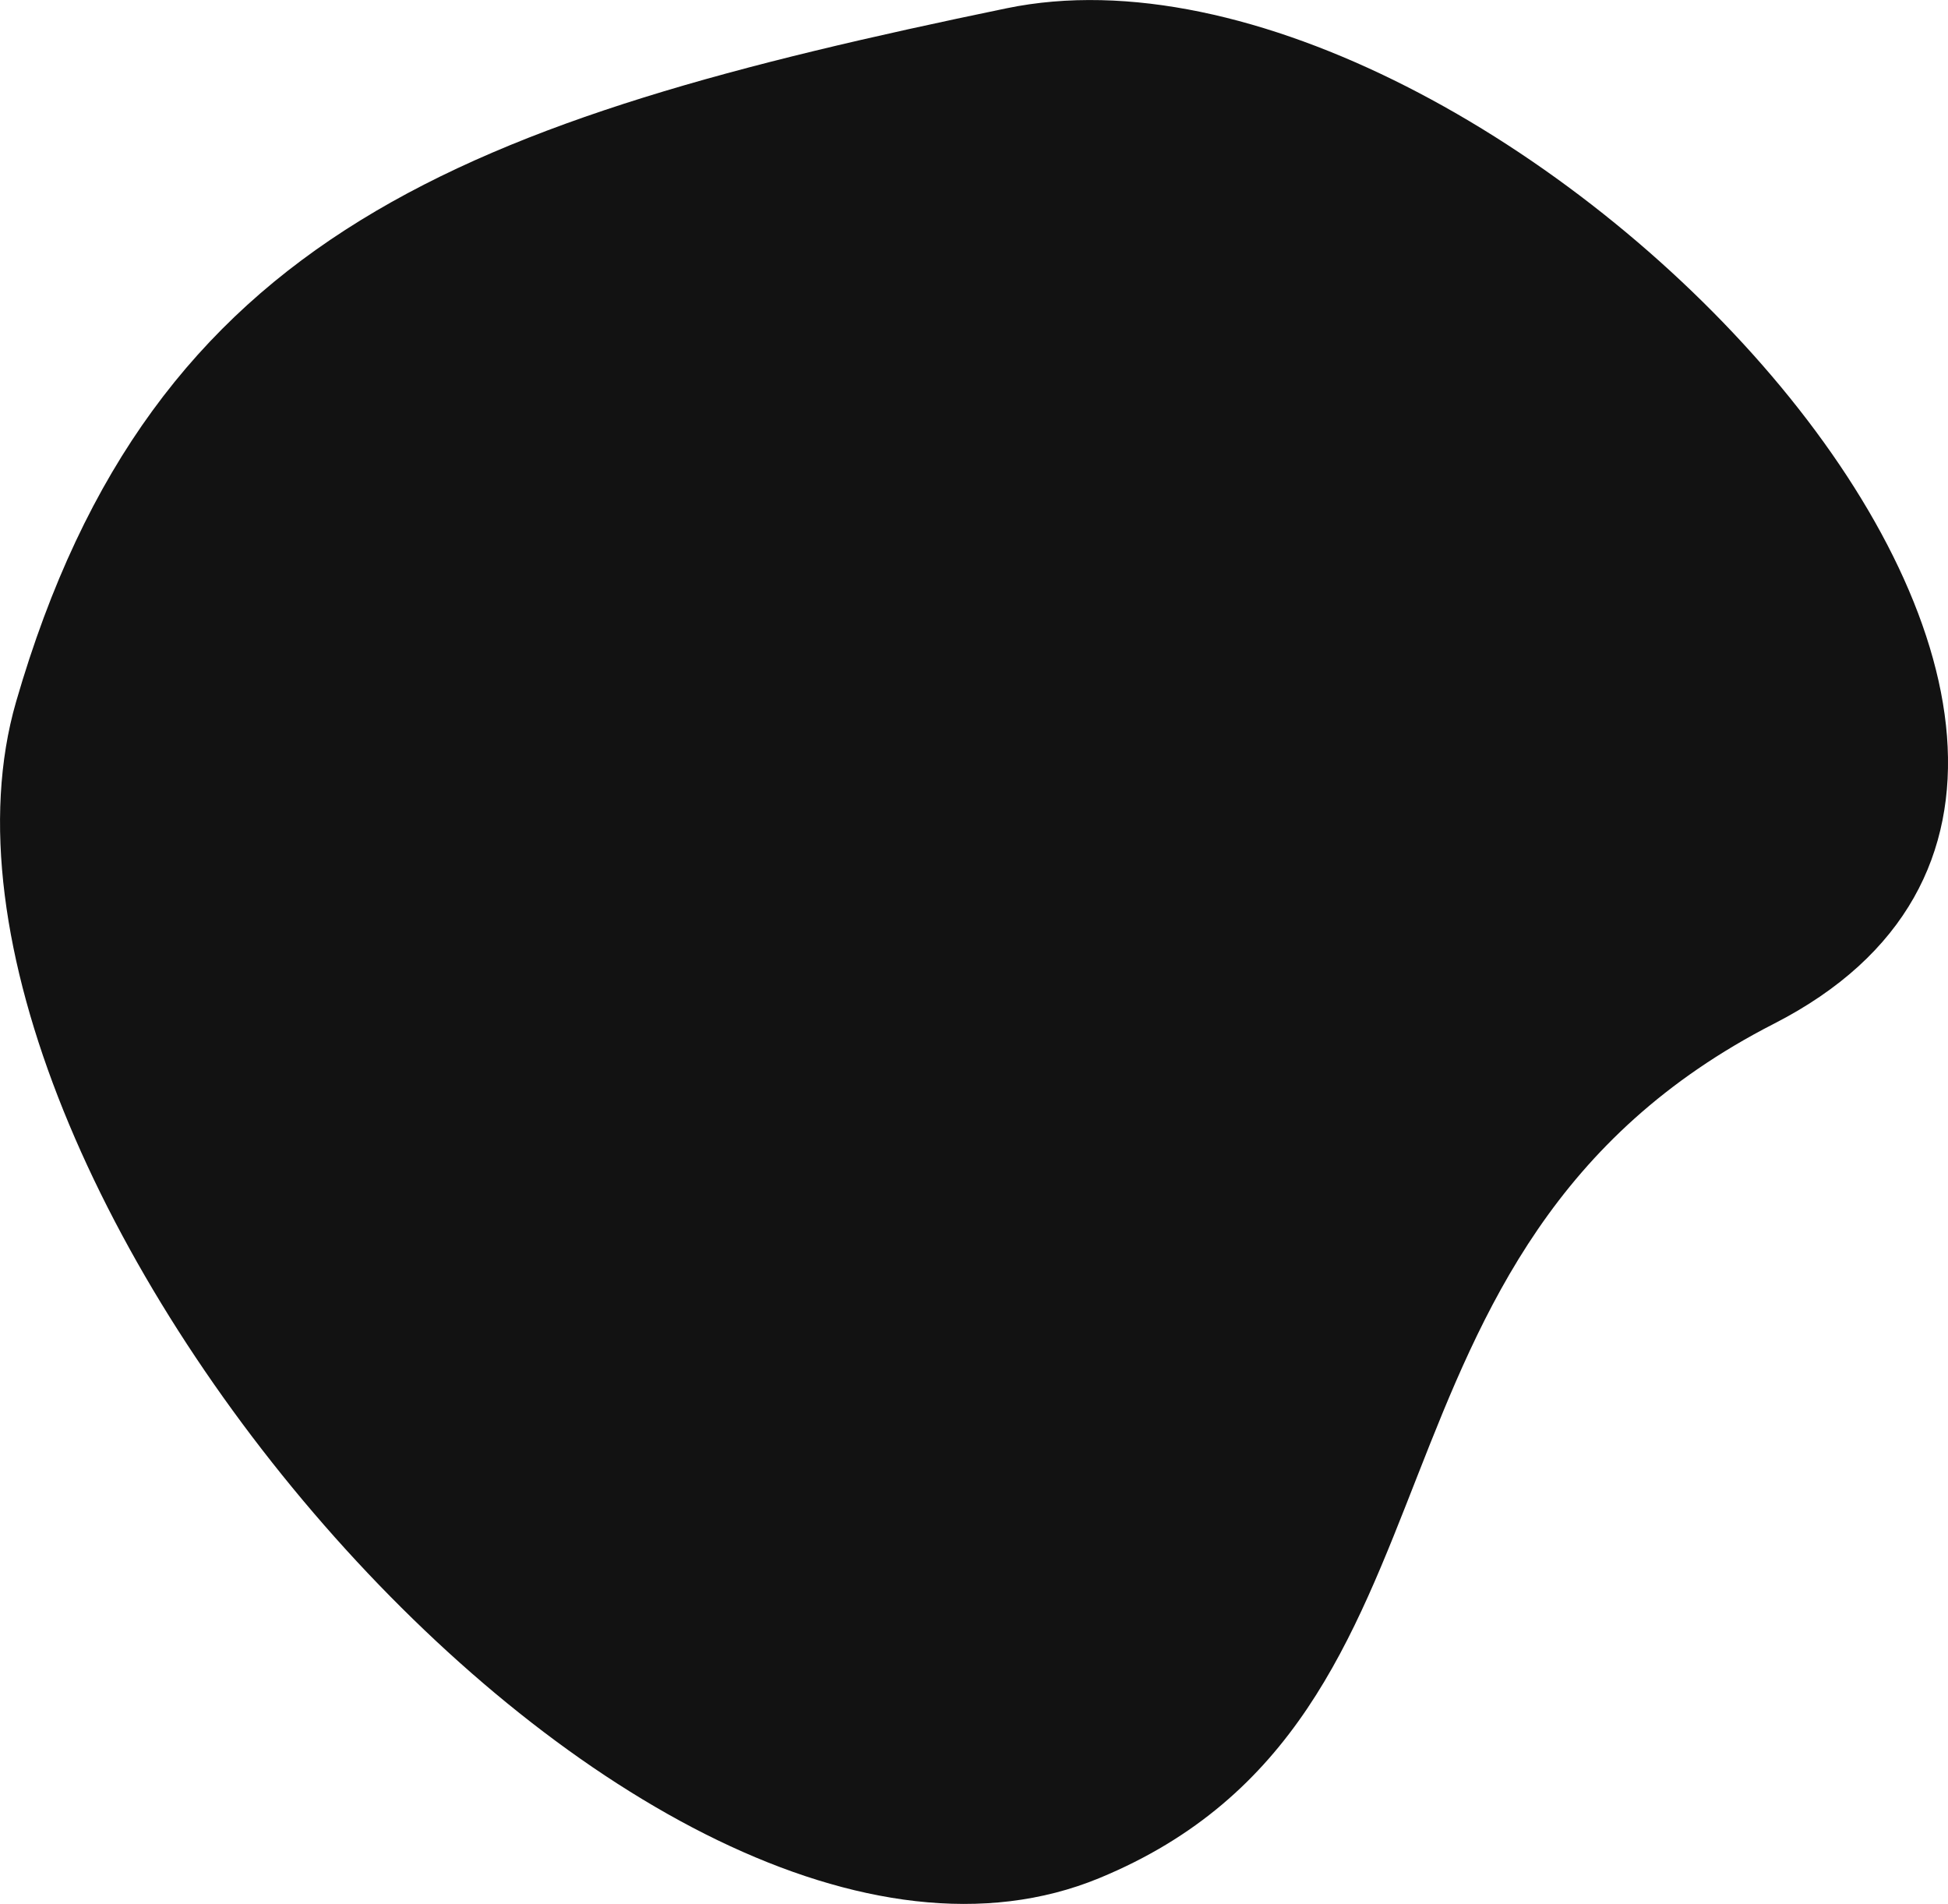
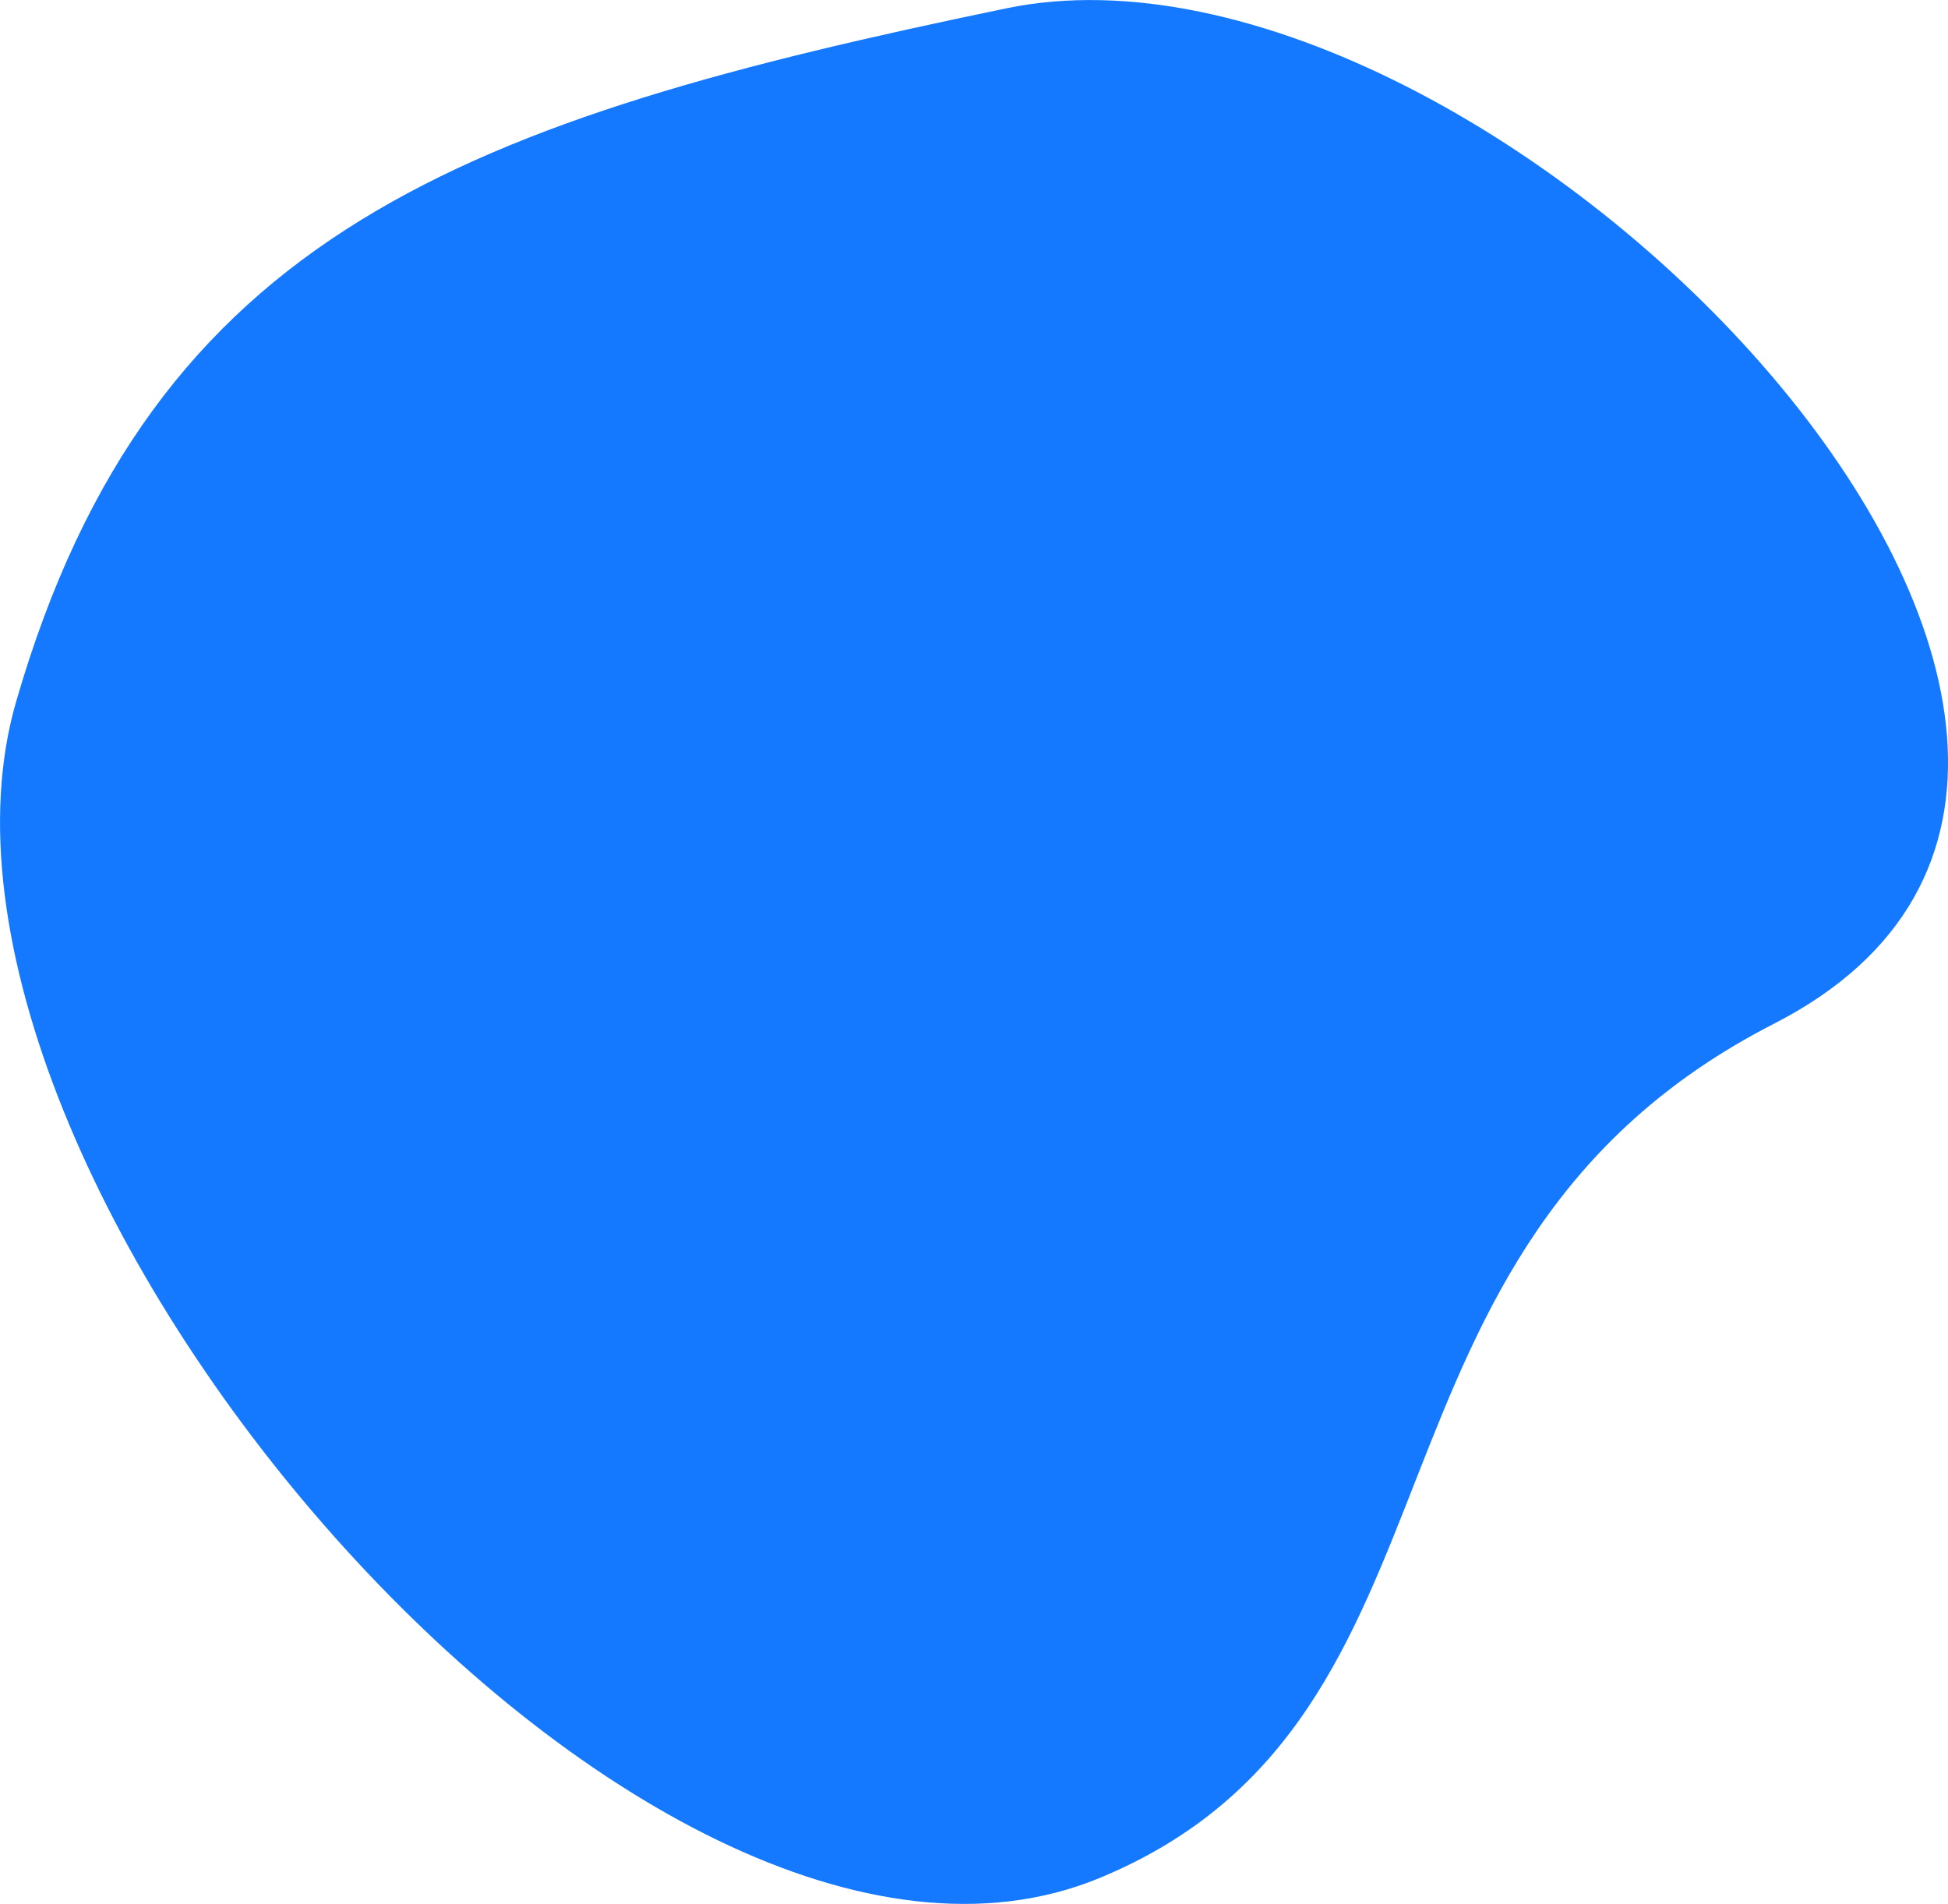
<svg xmlns="http://www.w3.org/2000/svg" id="Layer_2" data-name="Layer 2" viewBox="0 0 157.35 153.76">
  <defs>
    <style>
      .cls-1 {
-         fill: #121212;
+         fill: #1479ff;
      }
    </style>
  </defs>
  <g id="Layer_1-2" data-name="Layer 1">
    <path class="cls-1" d="m143.3,82.67c-35.58,18.2-23,56-54.5,69C51.79,166.94-9.7,94.67,1.3,56.67S37.8,9.67,81.3.67c39.21-8.11,105,60,62,82Z" />
  </g>
</svg>
